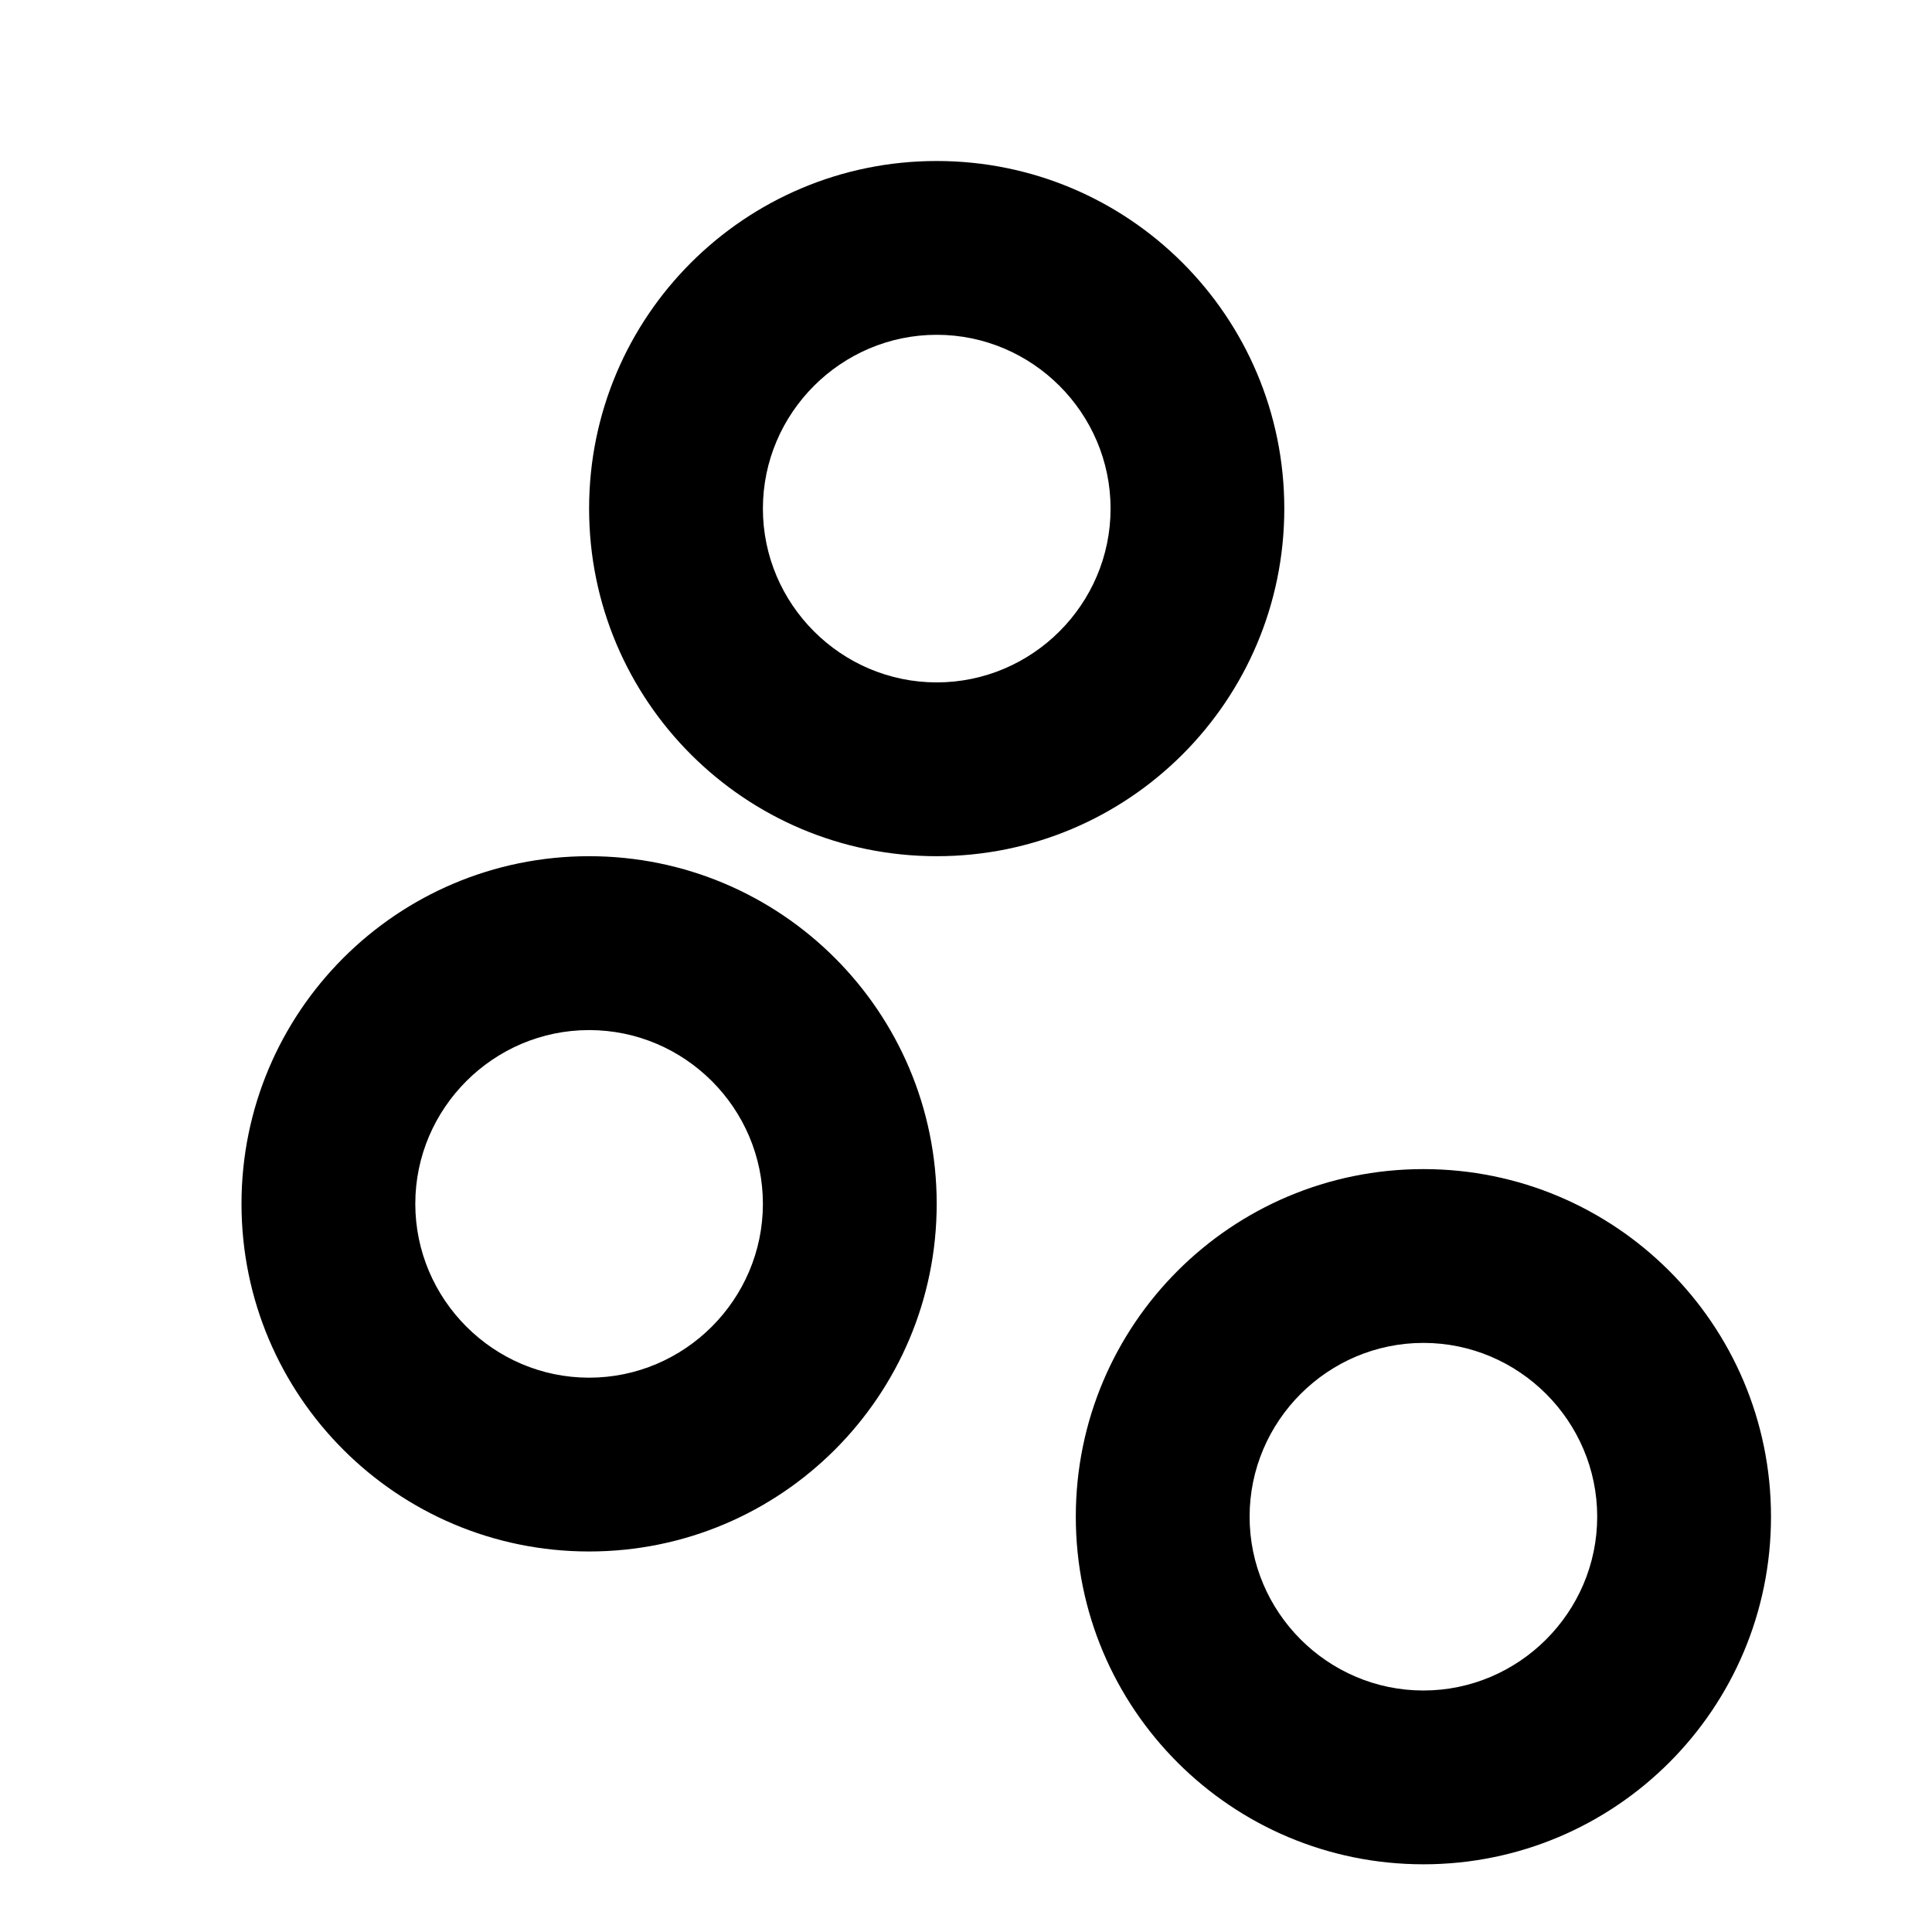
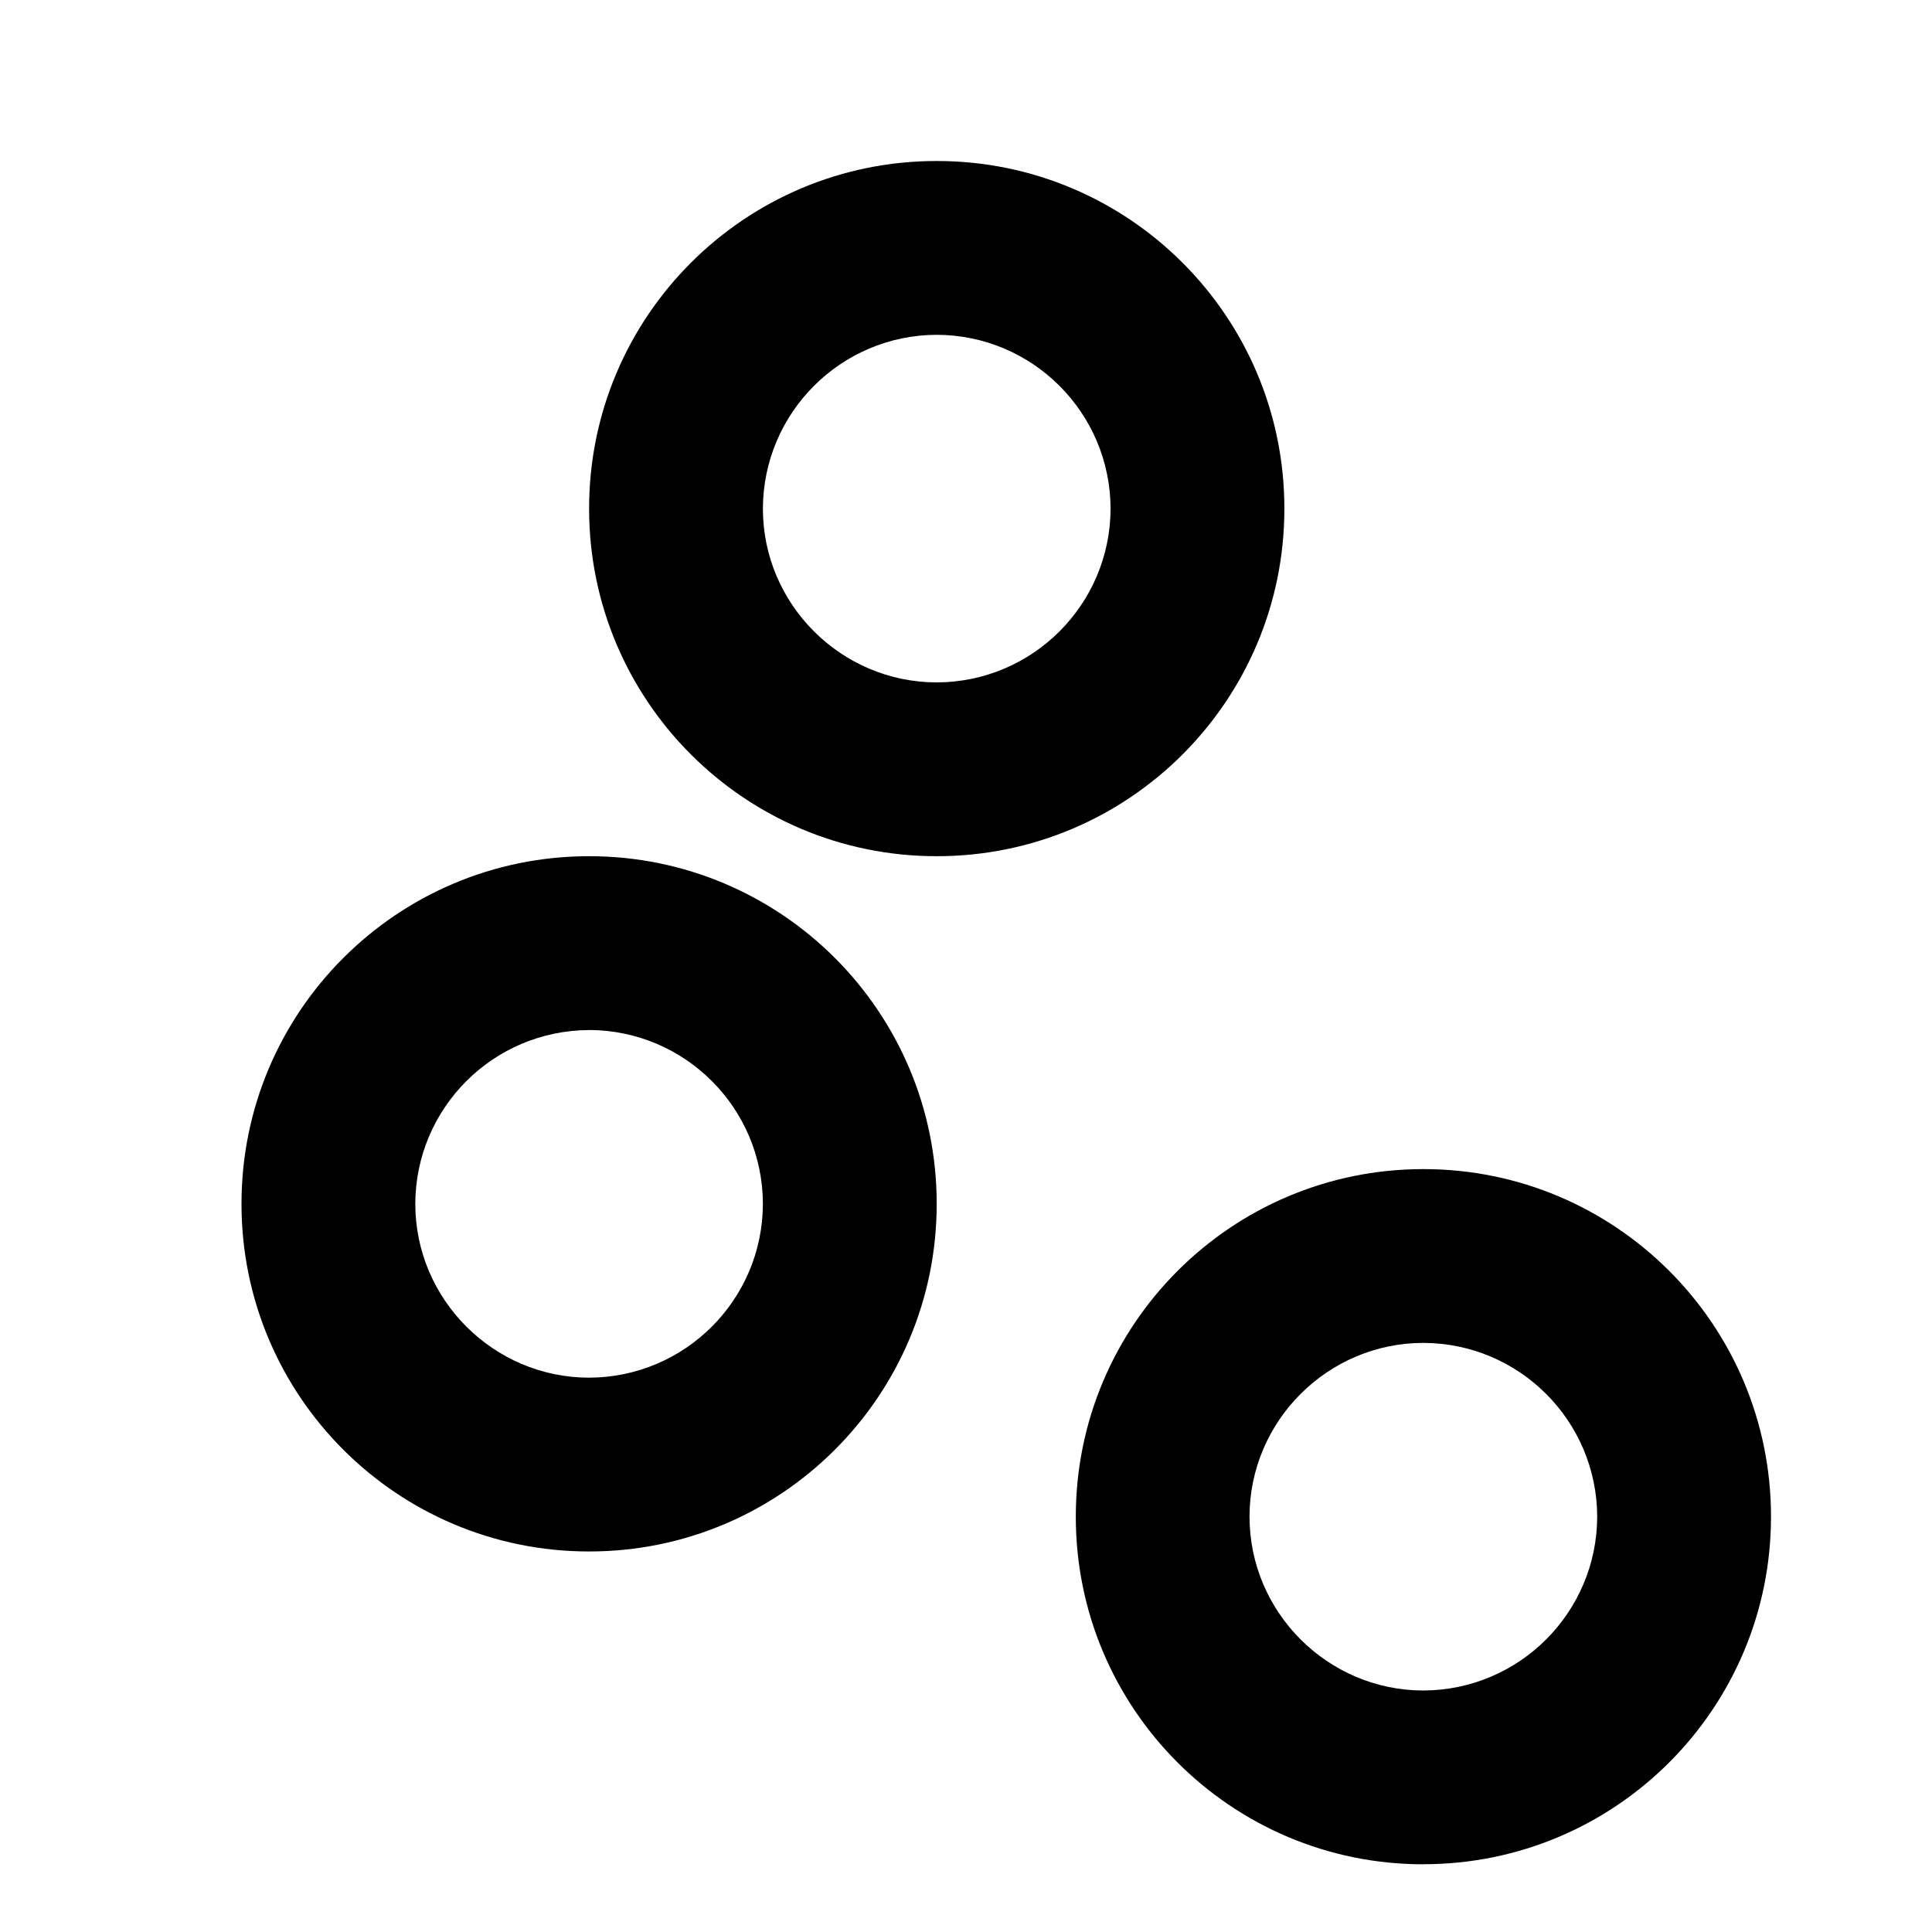
<svg xmlns="http://www.w3.org/2000/svg" width="24" height="24" viewBox="0 0 24 24">
-   <g id="scatter-chart-outline">
-     <path id="Vector" d="M7.318 19.273C4.932 19.273 3 17.34 3 14.954C3 12.569 4.932 10.636 7.318 10.636C9.704 10.636 11.636 12.569 11.636 14.954C11.636 17.34 9.704 19.273 7.318 19.273ZM7.318 12.796C6.131 12.796 5.159 13.767 5.159 14.954C5.159 16.142 6.131 17.114 7.318 17.114C8.506 17.114 9.477 16.142 9.477 14.954C9.477 13.767 8.506 12.796 7.318 12.796ZM11.636 10.636C9.251 10.636 7.318 8.704 7.318 6.318C7.318 3.932 9.251 2 11.636 2C14.022 2 15.954 3.932 15.954 6.318C15.954 8.704 14.022 10.636 11.636 10.636ZM11.636 4.159C10.449 4.159 9.477 5.131 9.477 6.318C9.477 7.506 10.449 8.477 11.636 8.477C12.824 8.477 13.796 7.506 13.796 6.318C13.796 5.131 12.824 4.159 11.636 4.159ZM17.682 23.159C15.296 23.159 13.364 21.227 13.364 18.841C13.364 16.455 15.296 14.523 17.682 14.523C20.068 14.523 22 16.455 22 18.841C22 21.227 20.068 23.159 17.682 23.159ZM17.682 16.682C16.494 16.682 15.523 17.653 15.523 18.841C15.523 20.028 16.494 21 17.682 21C18.869 21 19.841 20.028 19.841 18.841C19.841 17.653 18.869 16.682 17.682 16.682Z" fill="currentColor" />
-   </g>
+   <path d="M7.318 19.273A4.317 4.317 0 0 1 3 14.954a4.317 4.317 0 0 1 4.318-4.318 4.317 4.317 0 0 1 4.318 4.319 4.317 4.317 0 0 1-4.318 4.318Zm0-6.477a2.165 2.165 0 0 0-2.159 2.159c0 1.187.972 2.159 2.16 2.159a2.165 2.165 0 0 0 2.158-2.16 2.165 2.165 0 0 0-2.159-2.159Zm4.318-2.16a4.317 4.317 0 0 1-4.318-4.318A4.317 4.317 0 0 1 11.636 2a4.317 4.317 0 0 1 4.319 4.318 4.317 4.317 0 0 1-4.319 4.318Zm0-6.477a2.166 2.166 0 0 0-2.159 2.16c0 1.187.972 2.158 2.16 2.158a2.165 2.165 0 0 0 2.159-2.159 2.166 2.166 0 0 0-2.16-2.159Zm6.046 19a4.317 4.317 0 0 1-4.318-4.318 4.317 4.317 0 0 1 4.318-4.318A4.317 4.317 0 0 1 22 18.84a4.317 4.317 0 0 1-4.318 4.318Zm0-6.477c-1.188 0-2.16.971-2.16 2.159 0 1.187.972 2.159 2.16 2.159a2.166 2.166 0 0 0 2.159-2.16 2.165 2.165 0 0 0-2.16-2.158Z" fill="currentColor" />
</svg>
